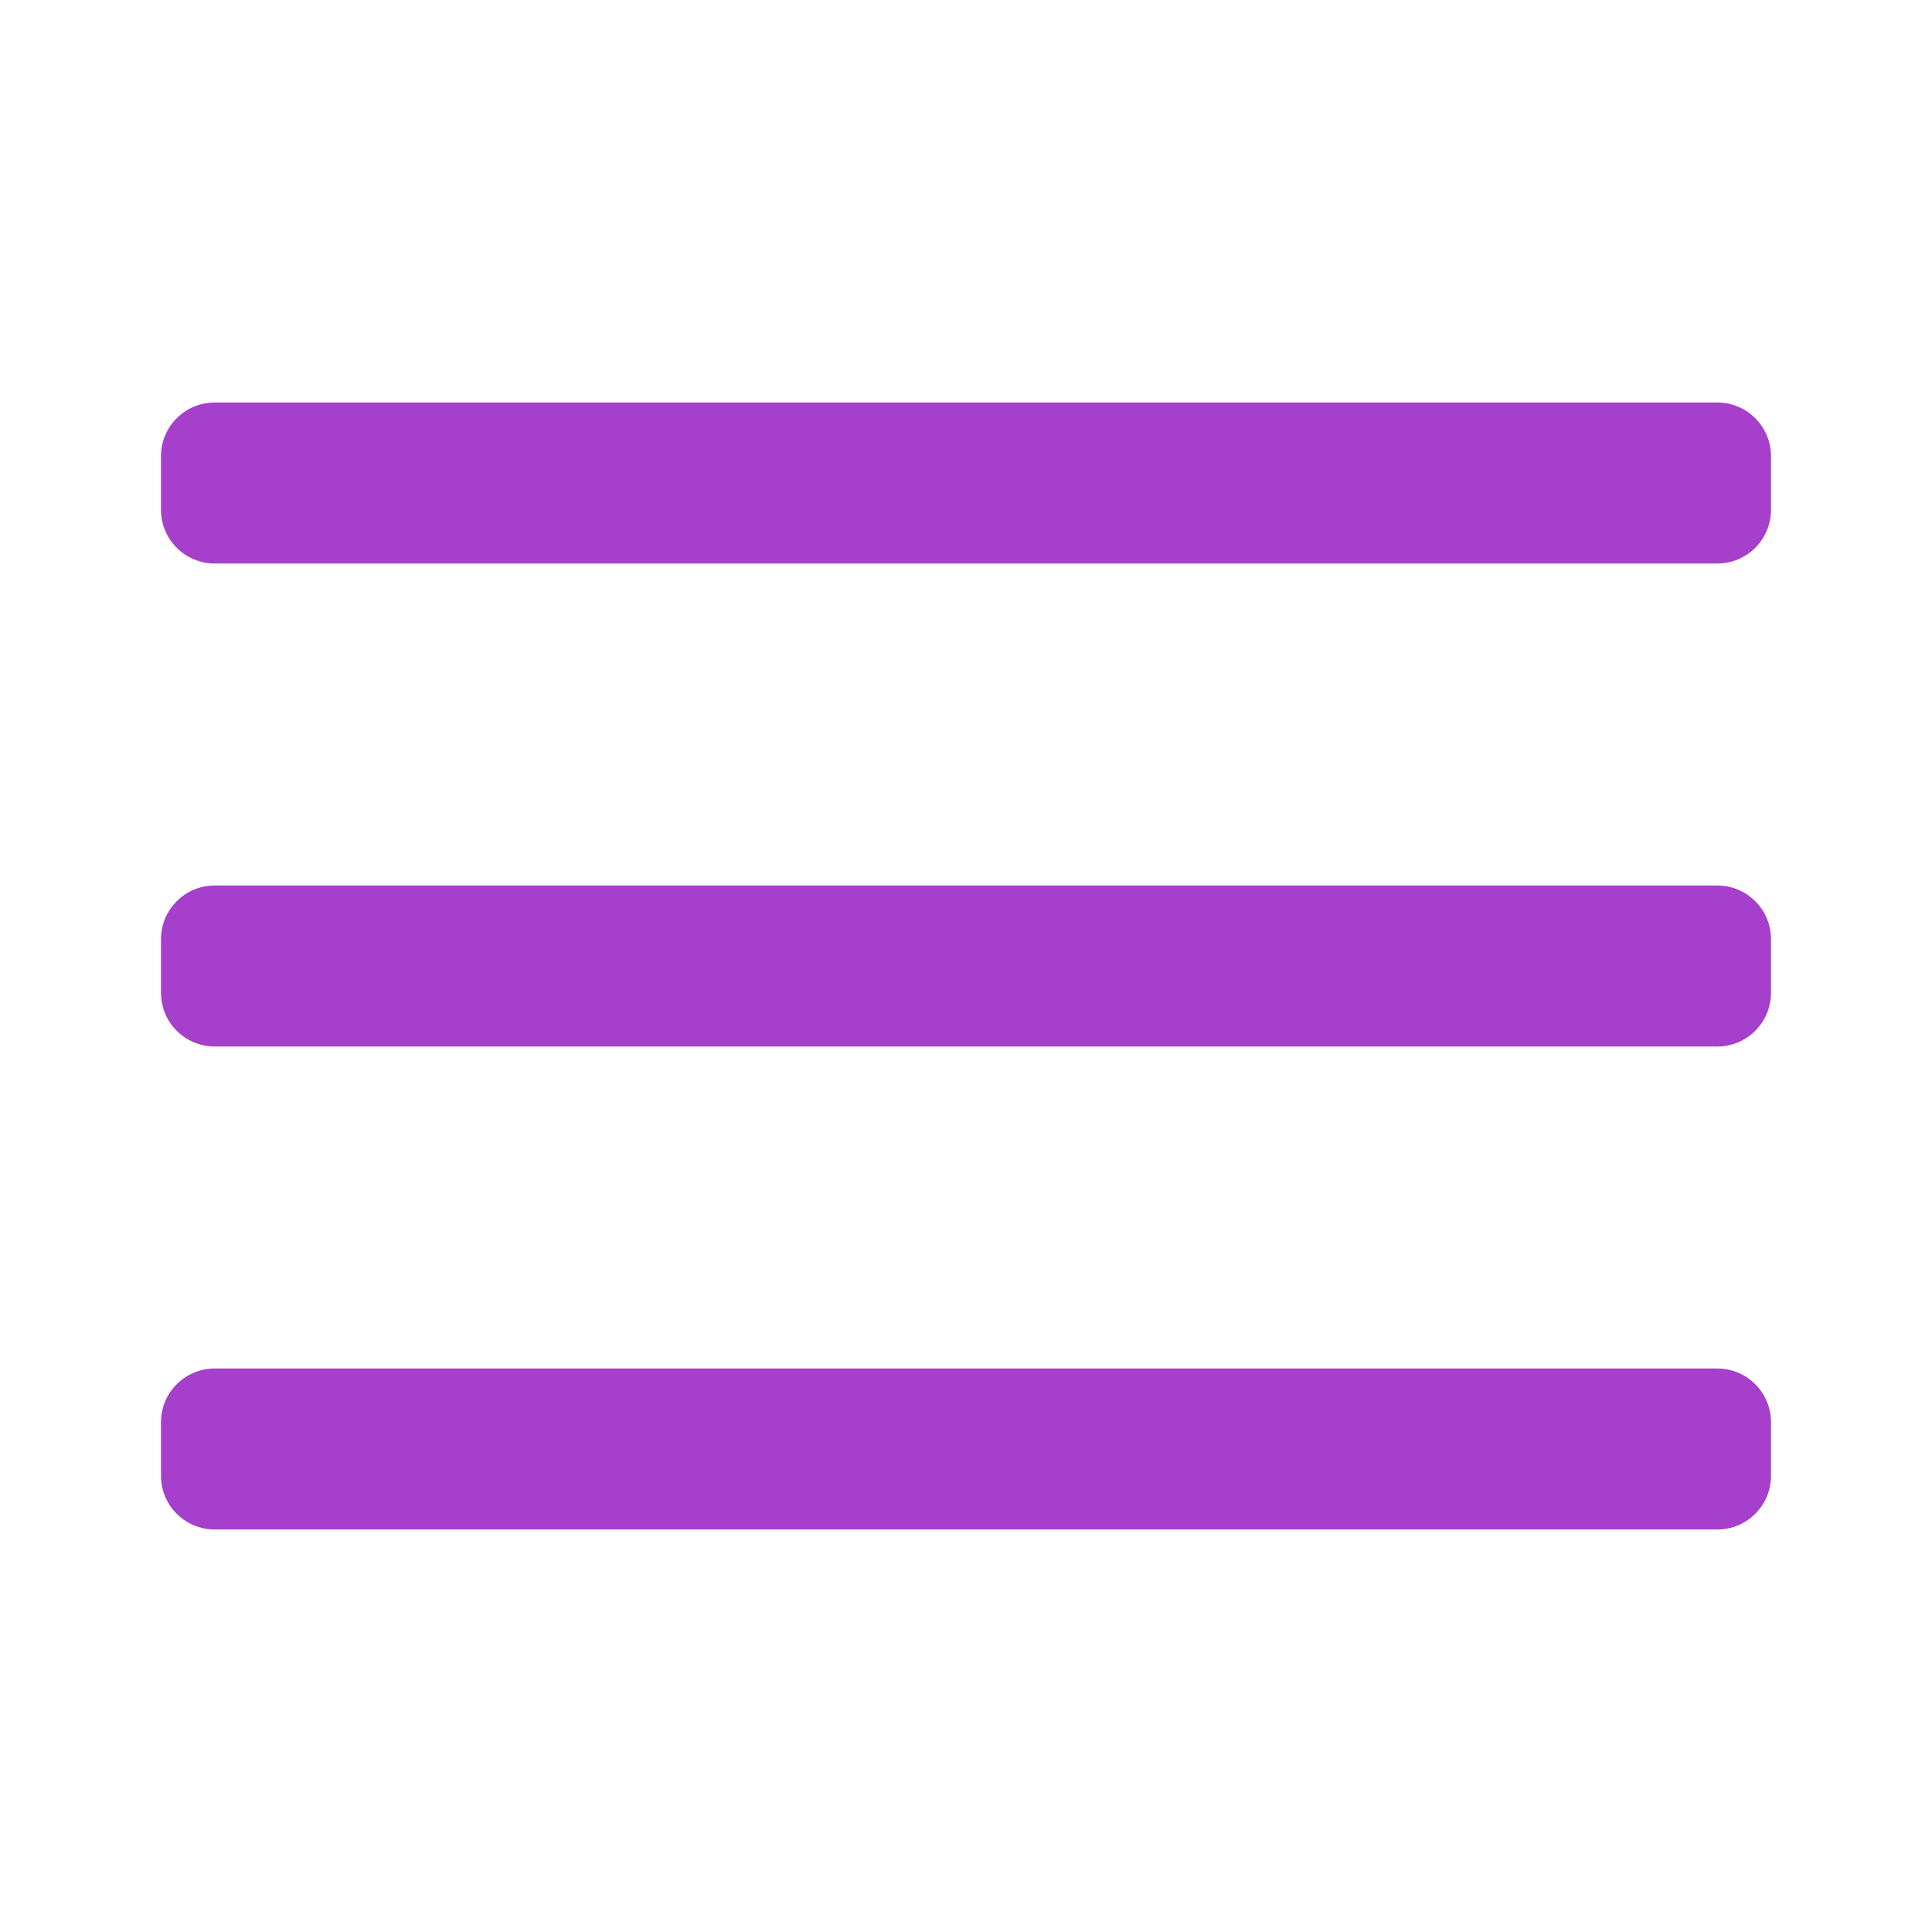
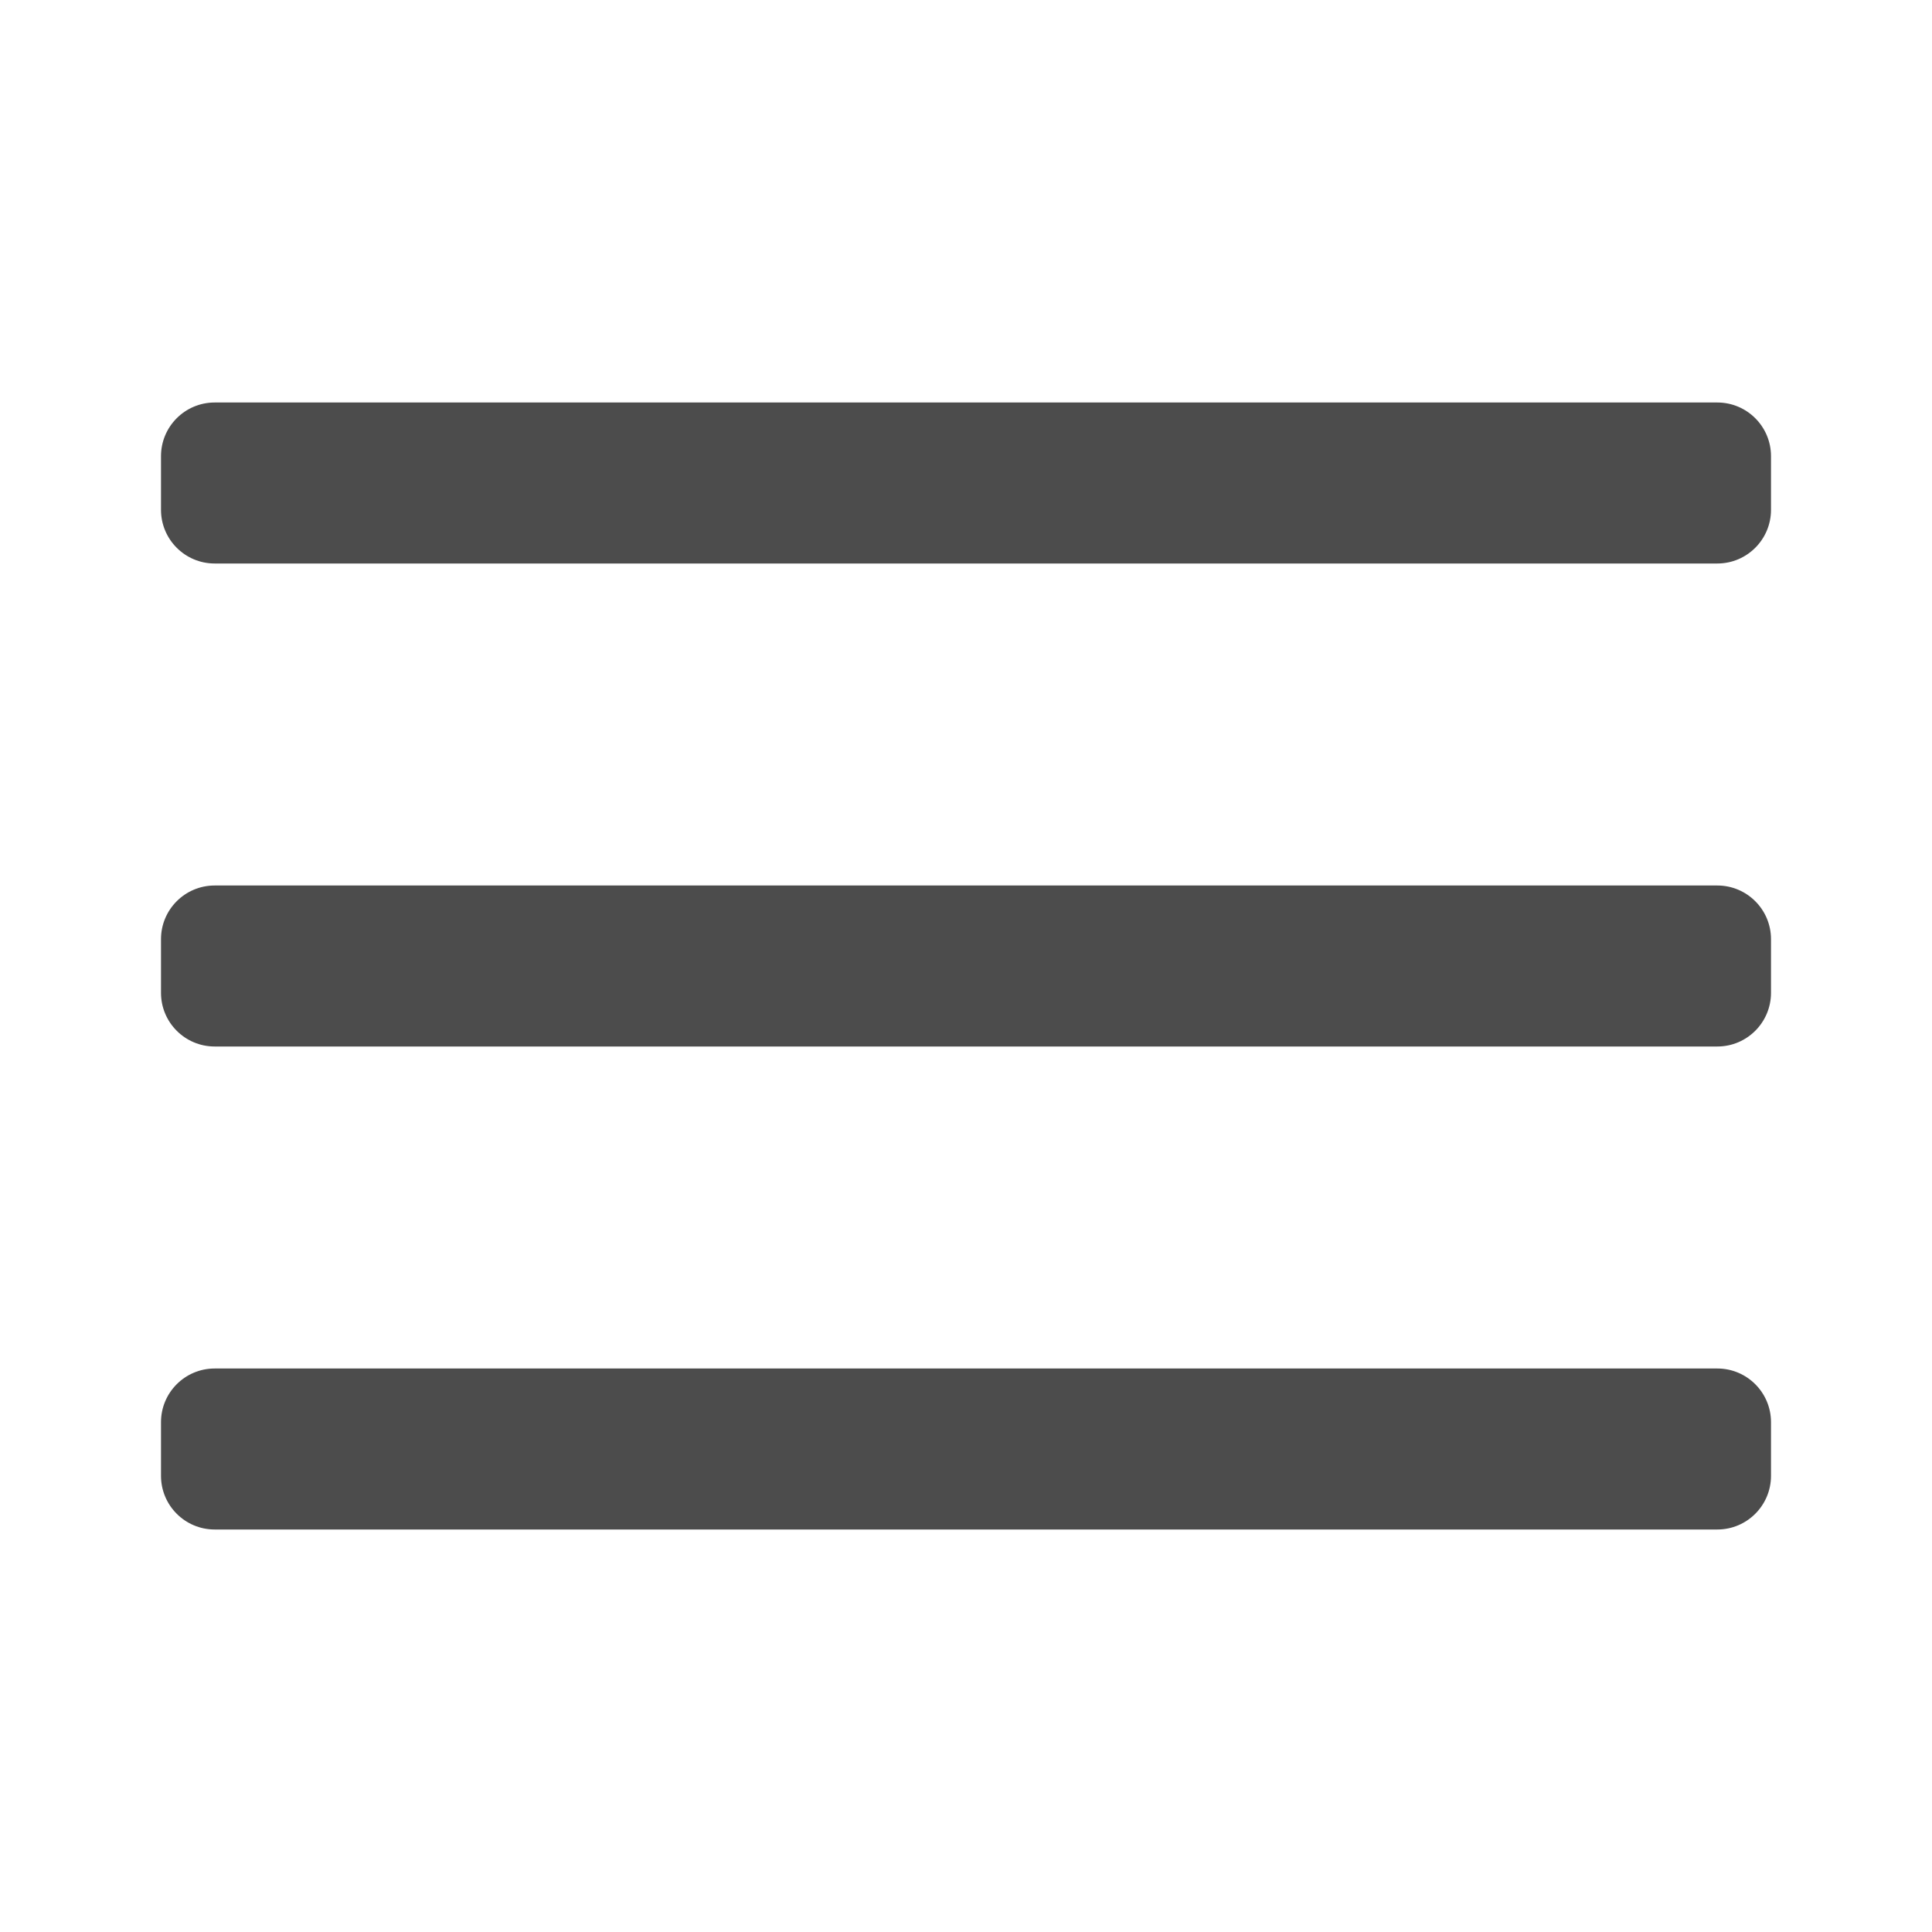
<svg xmlns="http://www.w3.org/2000/svg" width="36" height="36" viewBox="0 0 36 36" fill="none">
-   <path fill-rule="evenodd" clip-rule="evenodd" d="M3 8.5C3 7.948 3.448 7.5 4 7.5H32C32.552 7.5 33 7.948 33 8.5V9.5C33 10.052 32.552 10.5 32 10.5H4C3.448 10.5 3 10.052 3 9.5V8.5ZM3 17.5C3 16.948 3.448 16.5 4 16.5H32C32.552 16.5 33 16.948 33 17.5V18.5C33 19.052 32.552 19.5 32 19.5H4C3.448 19.5 3 19.052 3 18.5V17.5ZM4 25.5C3.448 25.5 3 25.948 3 26.5V27.5C3 28.052 3.448 28.5 4 28.5H32C32.552 28.5 33 28.052 33 27.5V26.5C33 25.948 32.552 25.5 32 25.5H4Z" fill="#A63FCB" />
+   <path fill-rule="evenodd" clip-rule="evenodd" d="M3 8.5C3 7.948 3.448 7.5 4 7.5H32C32.552 7.5 33 7.948 33 8.5V9.5C33 10.052 32.552 10.5 32 10.5H4C3.448 10.5 3 10.052 3 9.5V8.5ZM3 17.5C3 16.948 3.448 16.5 4 16.5H32C32.552 16.5 33 16.948 33 17.5V18.5C33 19.052 32.552 19.5 32 19.5H4C3.448 19.5 3 19.052 3 18.5V17.5ZM4 25.5C3.448 25.5 3 25.948 3 26.5V27.5C3 28.052 3.448 28.5 4 28.5H32C32.552 28.5 33 28.052 33 27.5V26.5C33 25.948 32.552 25.5 32 25.5H4Z" fill="black" fill-opacity="0.7" />
</svg>
